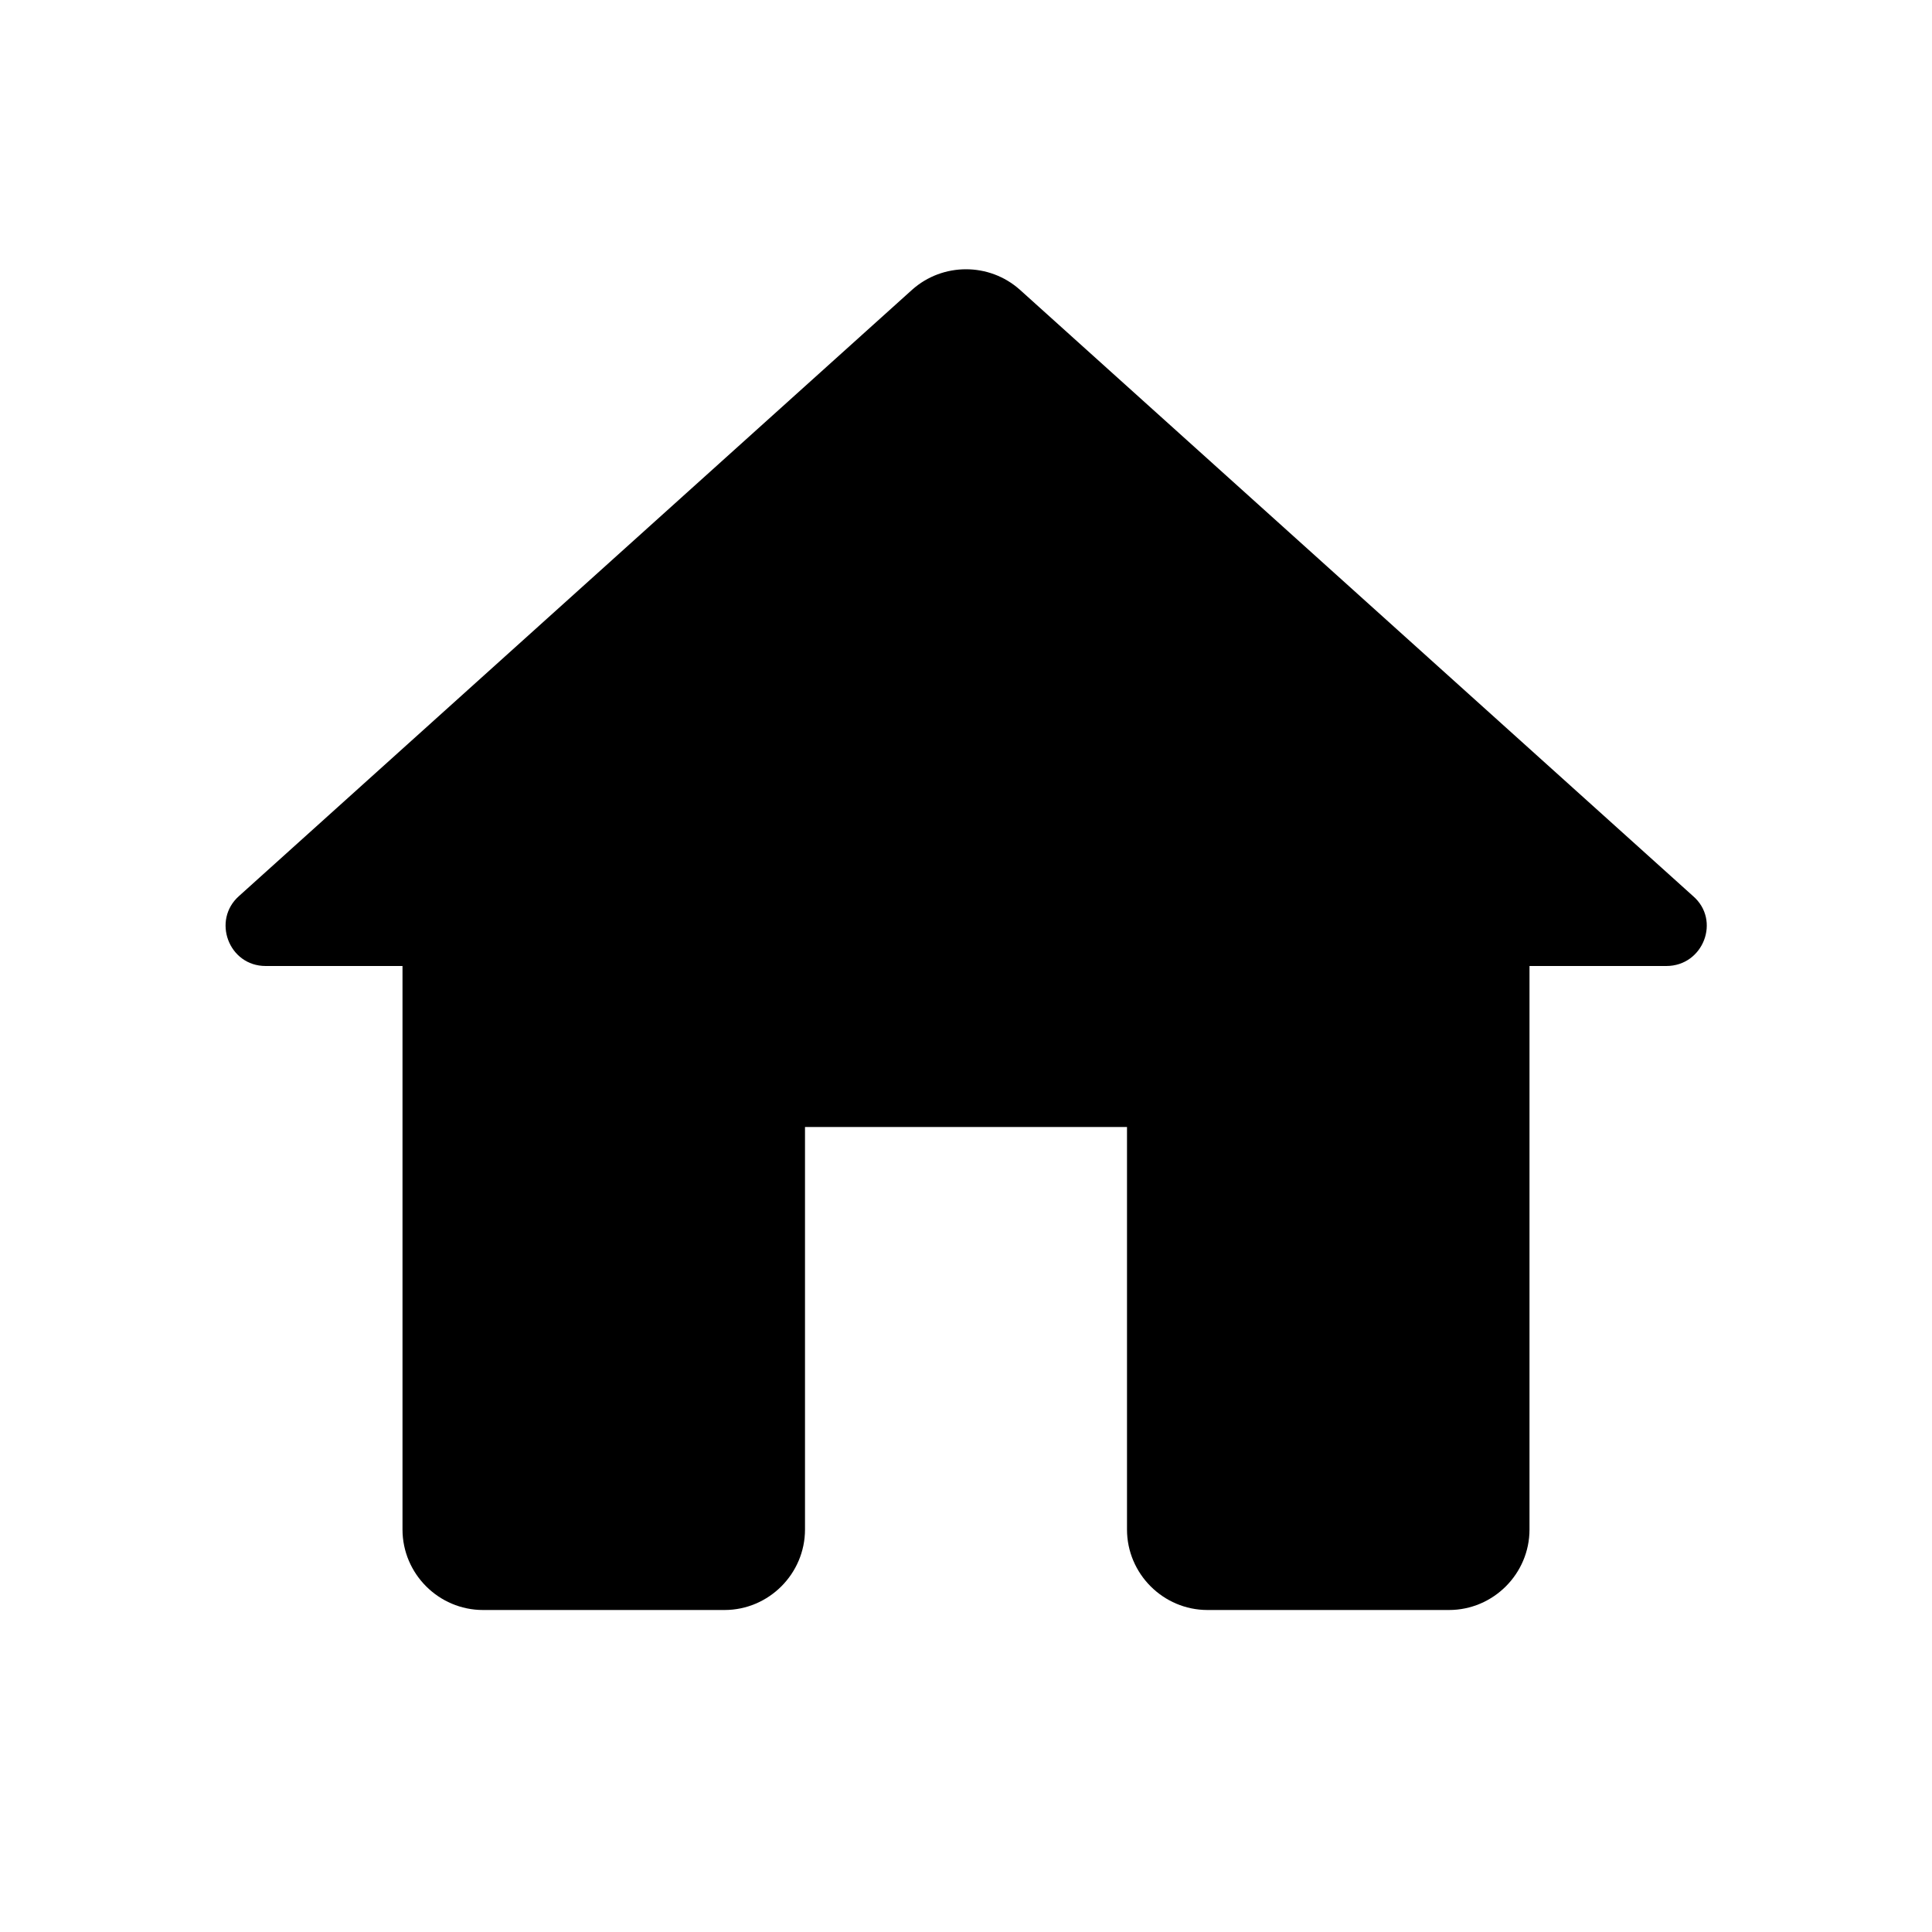
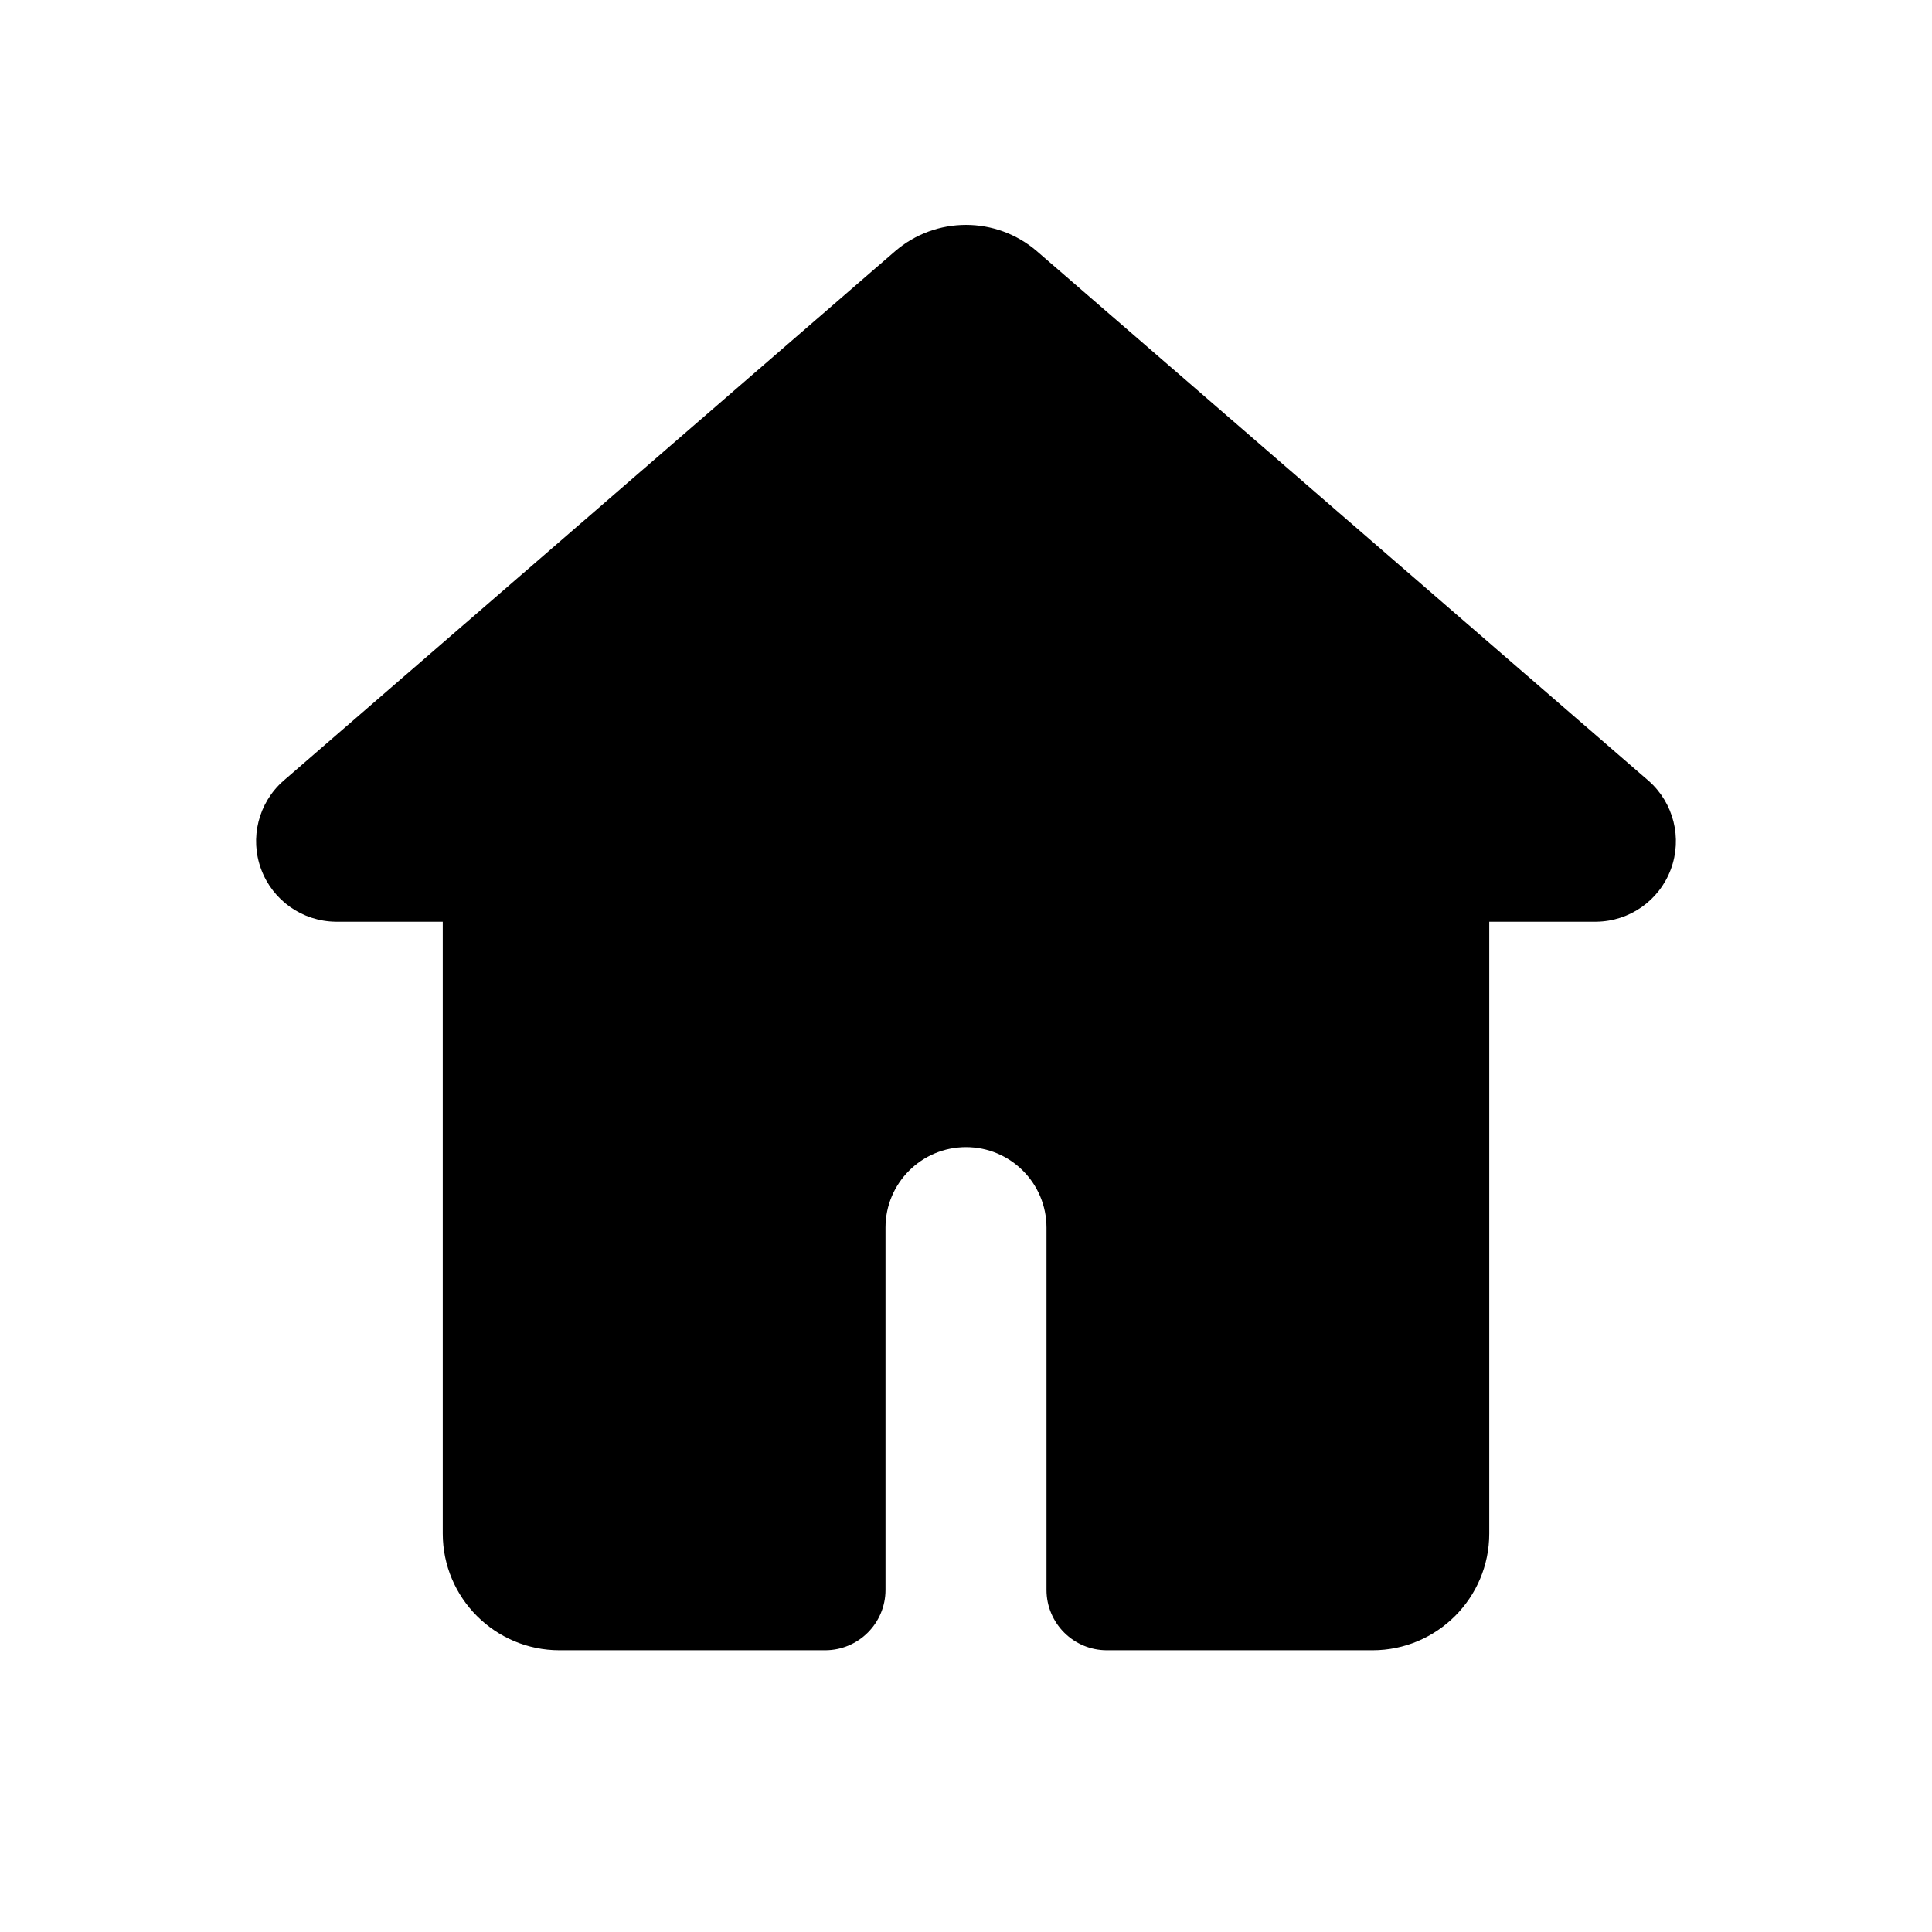
- <svg xmlns="http://www.w3.org/2000/svg" viewBox="0 0 24 24">
-   <path d="M10,19v-5h4v5c0,0.55 0.45,1 1,1h3c0.55,0 1,-0.45 1,-1v-7h1.7c0.46,0 0.68,-0.57 0.33,-0.87L12.67,3.6c-0.38,-0.34 -0.96,-0.34 -1.34,0l-8.36,7.53c-0.34,0.3 -0.13,0.87 0.33,0.87H5v7c0,0.55 0.45,1 1,1h3c0.55,0 1,-0.45 1,-1z" />
+ <svg xmlns="http://www.w3.org/2000/svg" viewBox="0 0 24 24" fill="currentColor">
+   <path d="M11.12 3.12a1.35 1.35 0 0 1 1.76 0l7.6 6.58a1 1 0 0 1-.65 1.75H18.5v7.6c0 .8-.65 1.45-1.45 1.45h-3.3a.75.75 0 0 1-.75-.75v-4.5a1 1 0 0 0-2 0v4.5a.75.75 0 0 1-.75.75H6.95c-.8 0-1.45-.65-1.45-1.45v-7.6H4.17a1 1 0 0 1-.65-1.75l7.6-6.58Z" />
</svg>
